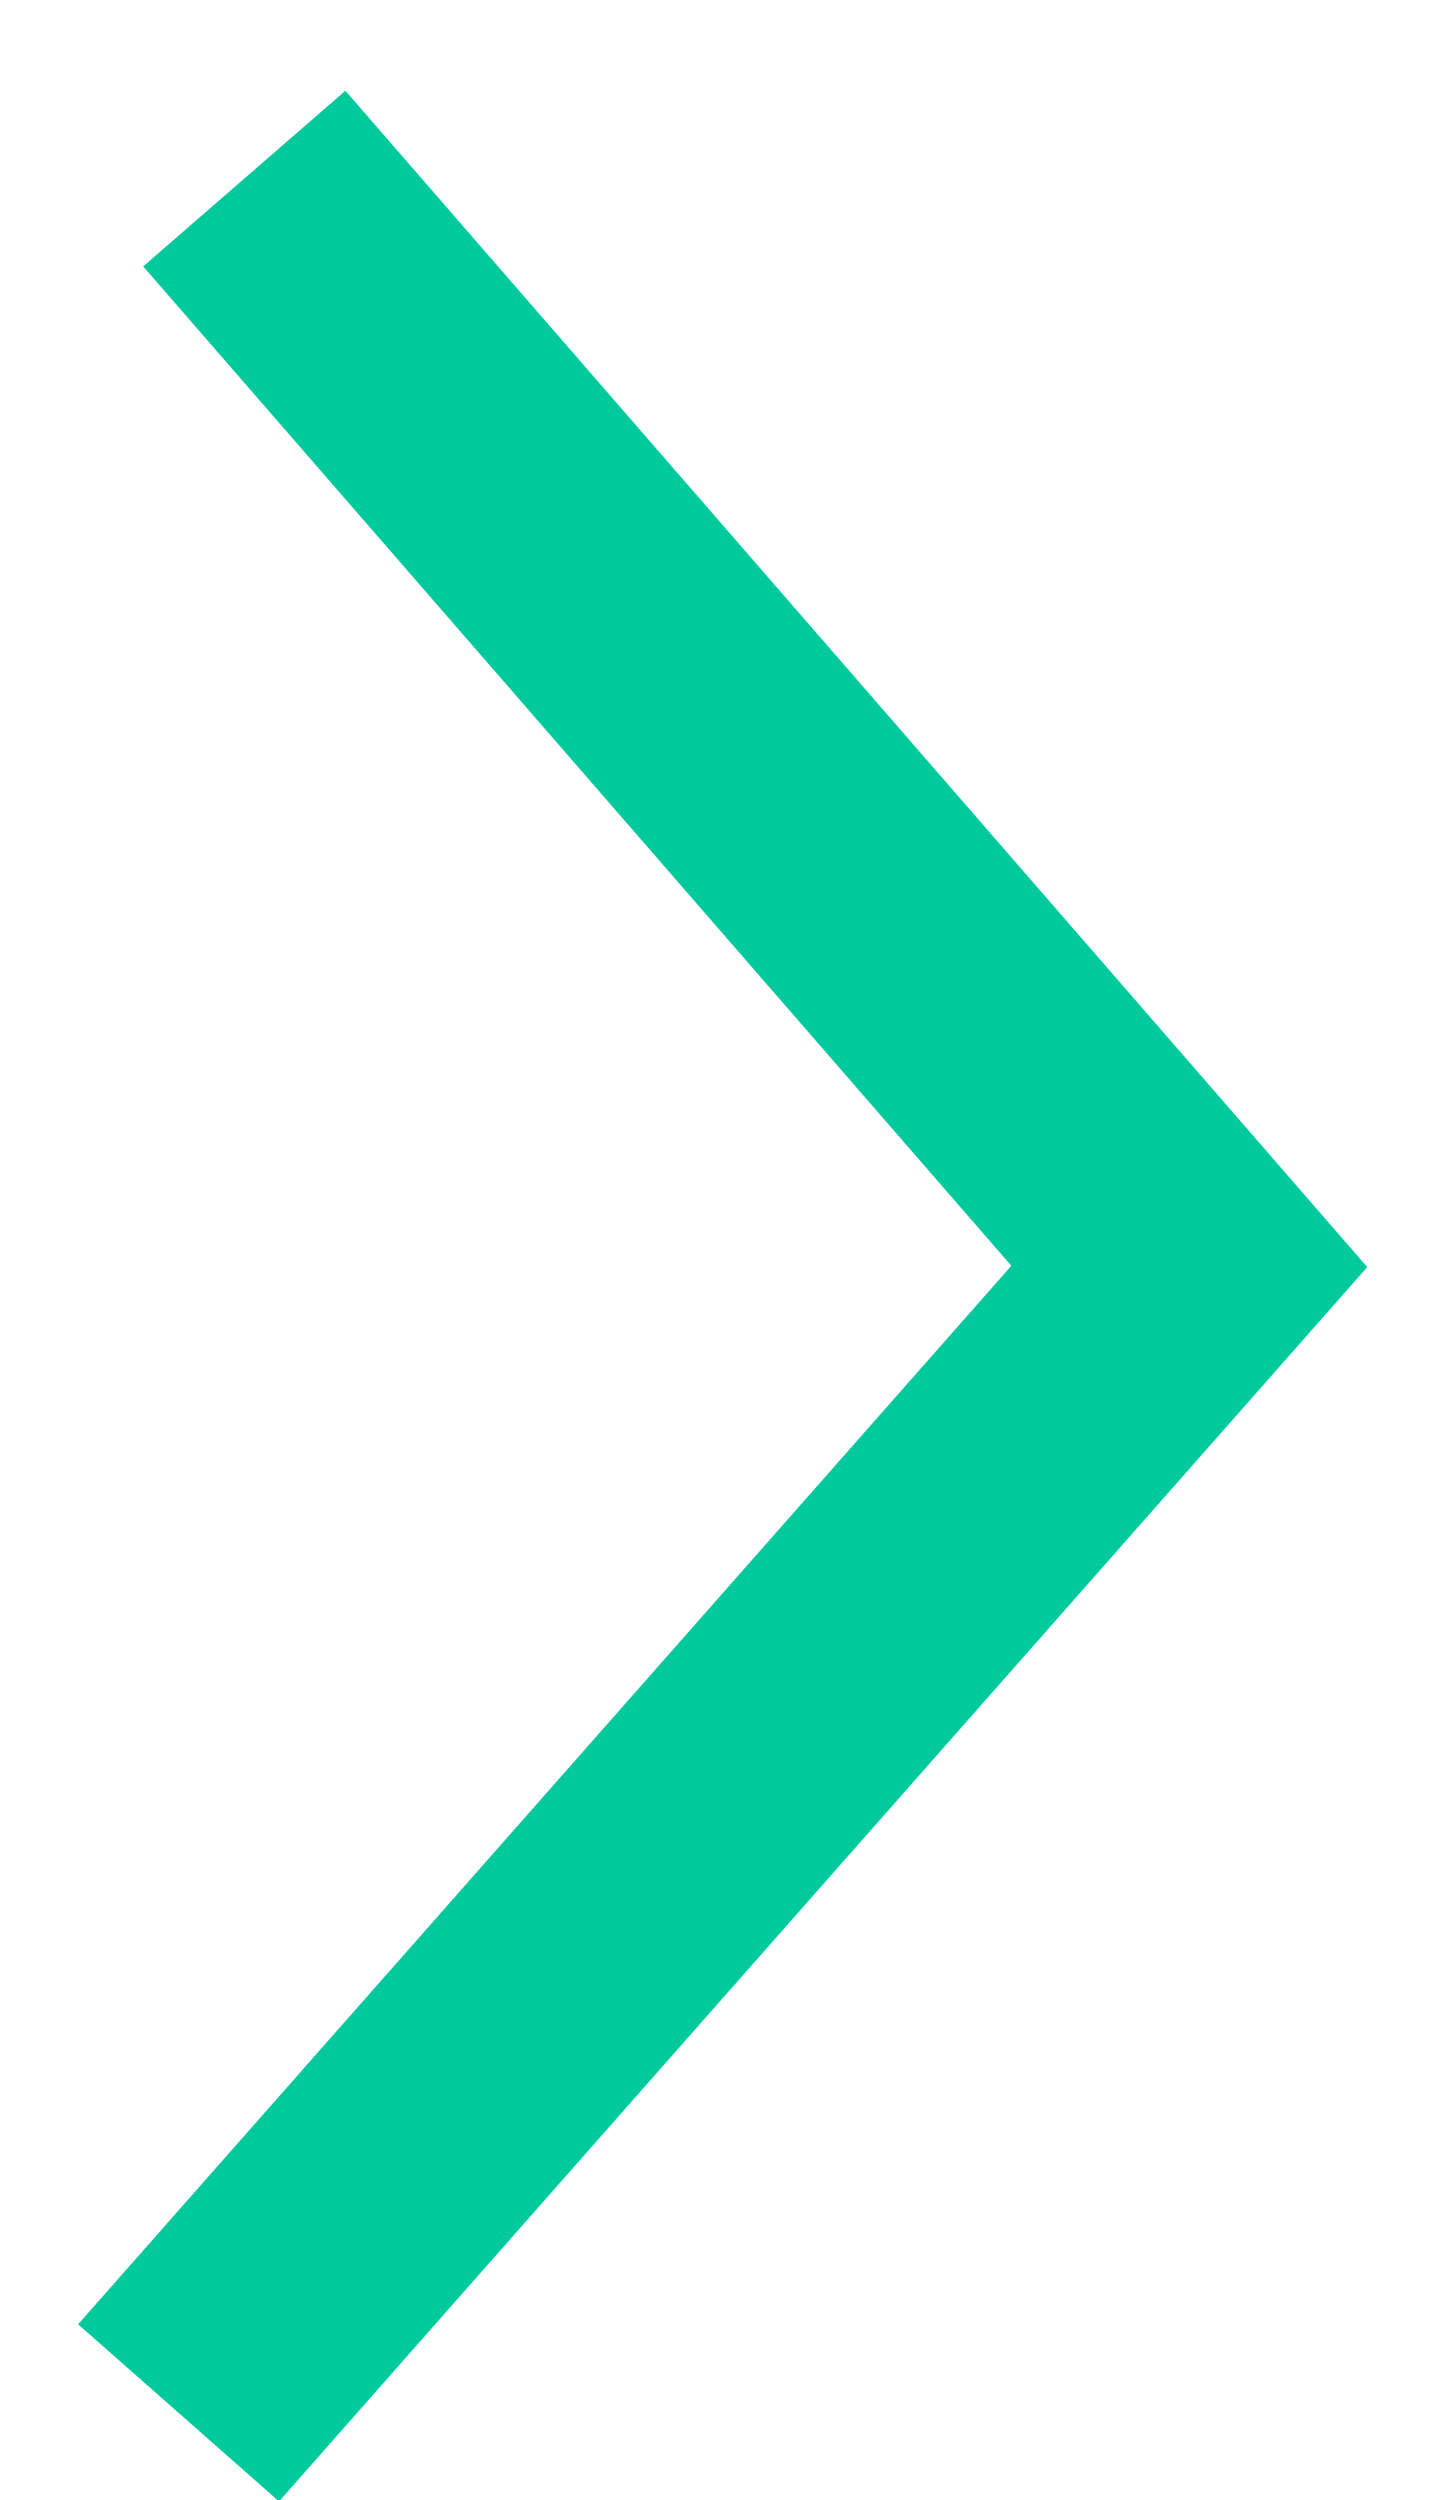
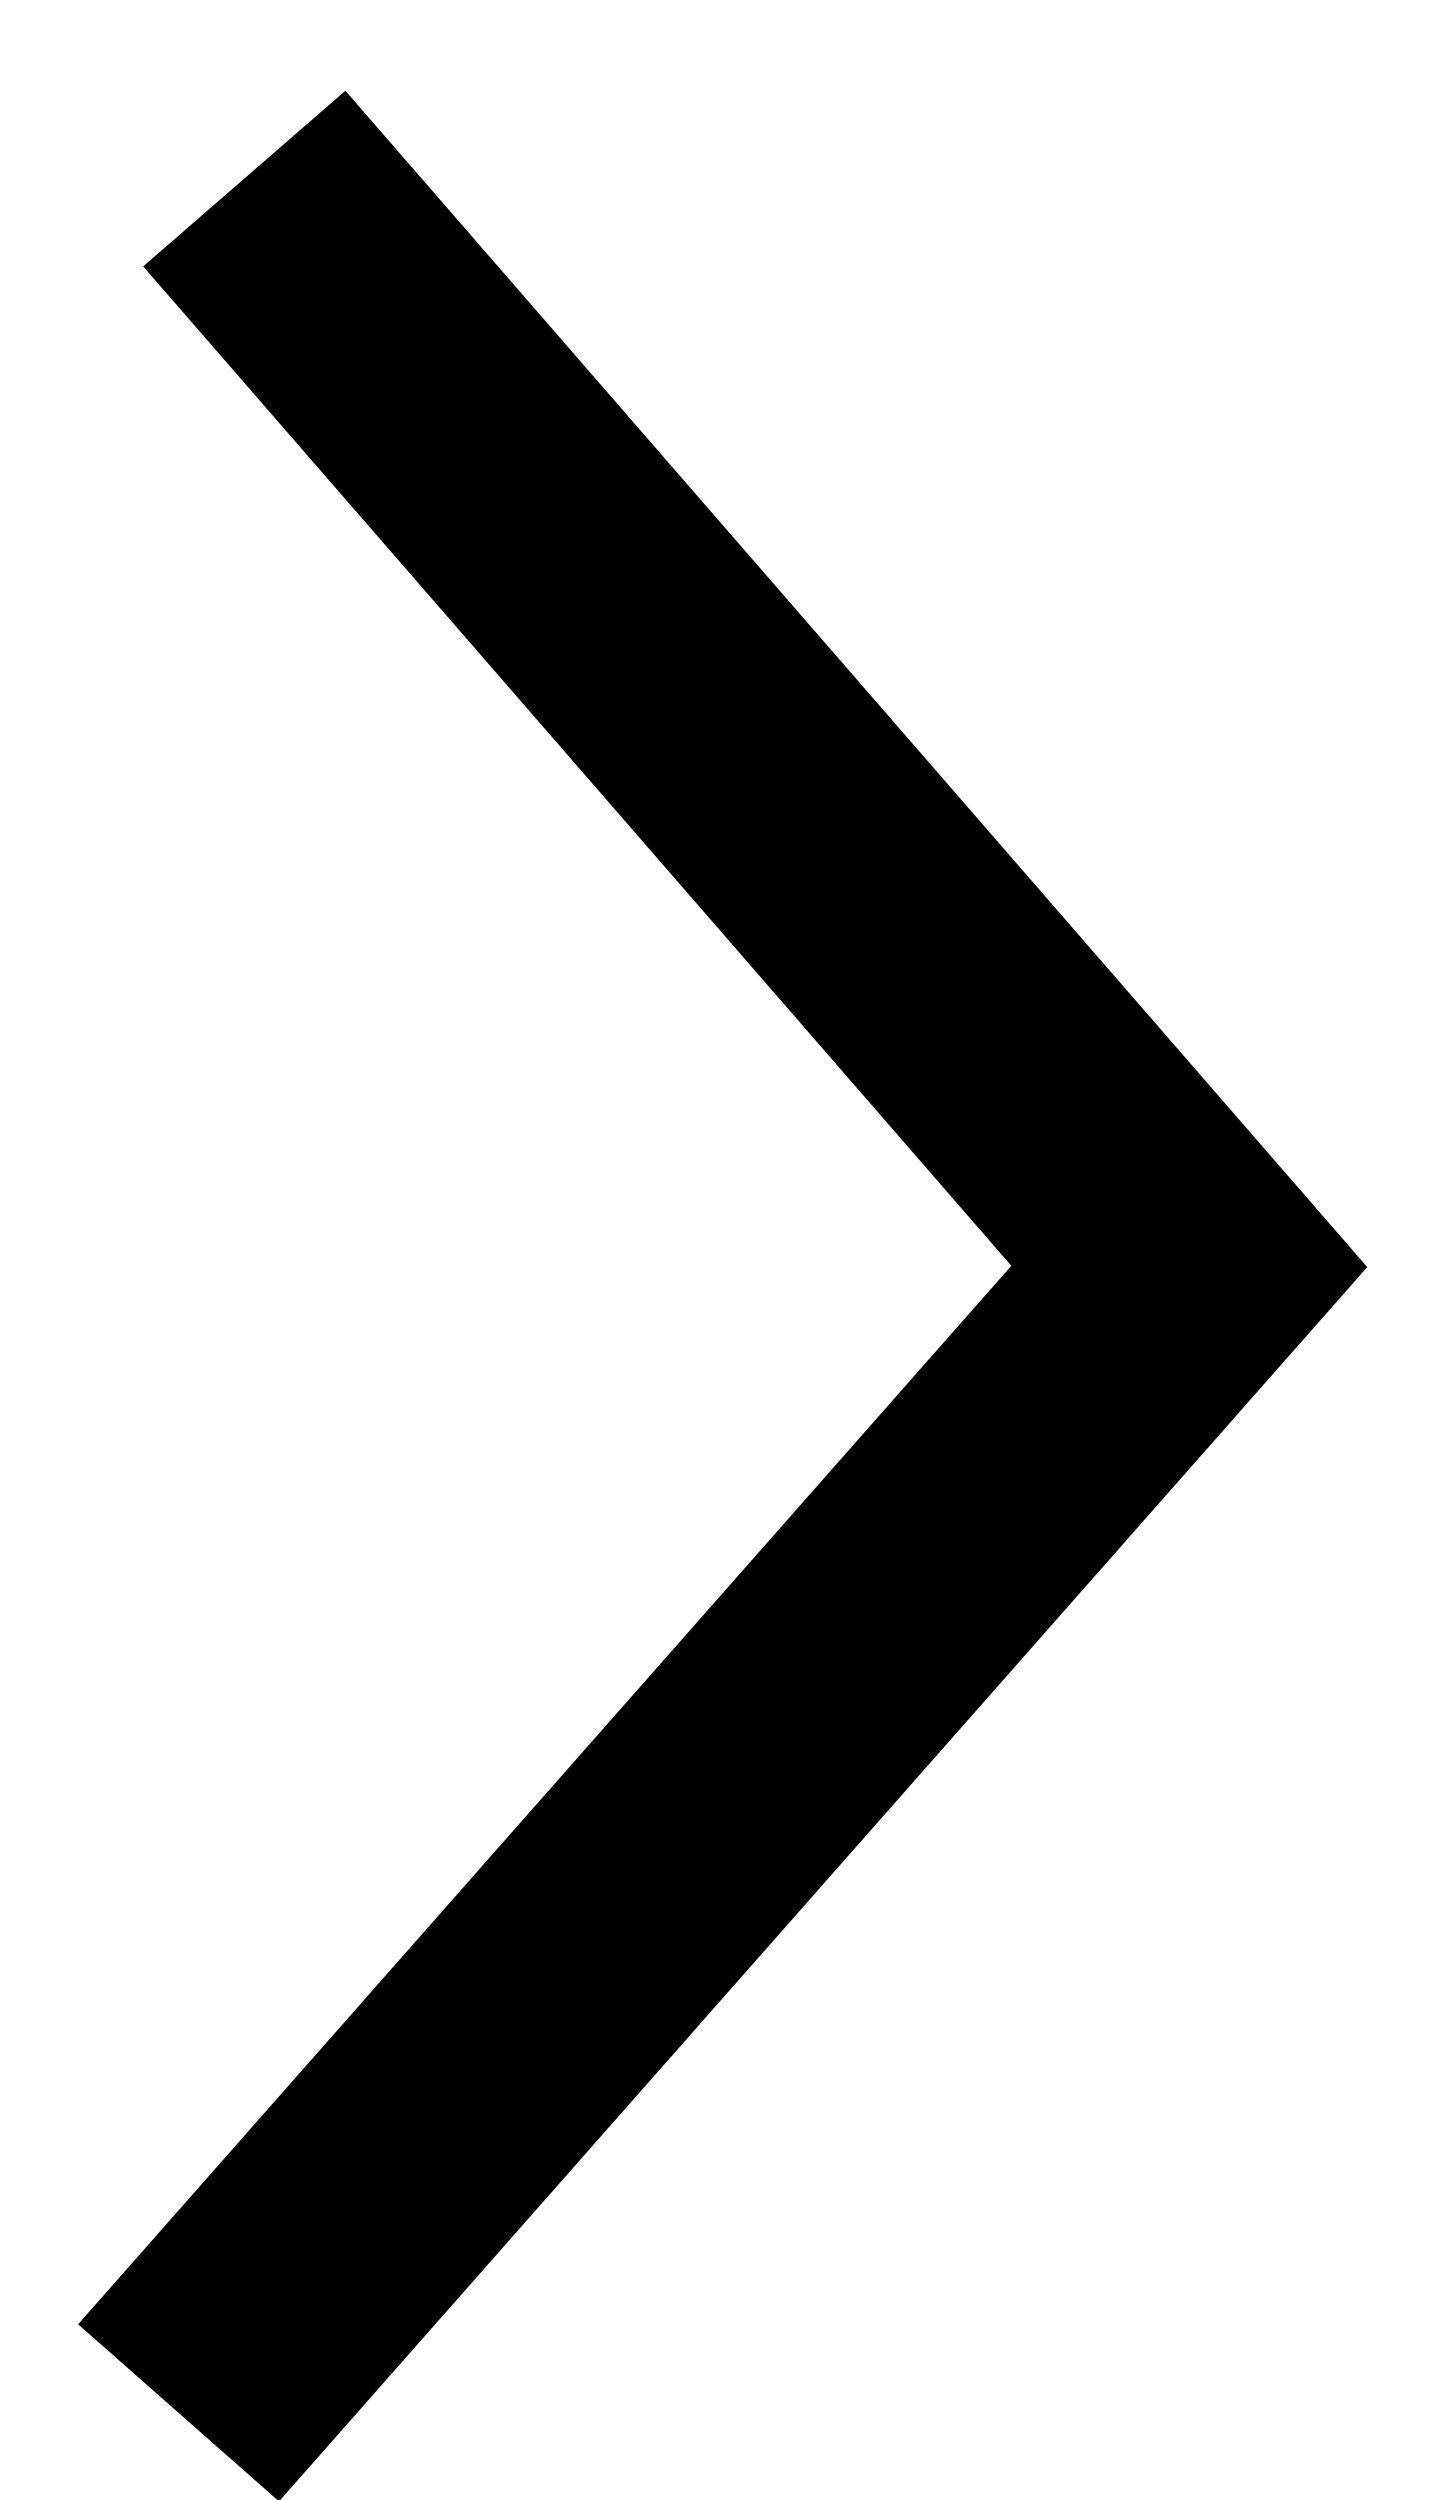
<svg xmlns="http://www.w3.org/2000/svg" width="8" height="14" viewBox="0 0 8 14">
-   <path fill="none" fill-rule="evenodd" stroke="#00CA9D" stroke-width="1.5" d="M1.368 1L6.66 7.092 1 13.512" />
+   <path fill="none" fill-rule="evenodd" stroke="#000000" stroke-width="1.5" d="M1.368 1L6.66 7.092 1 13.512" />
</svg>
